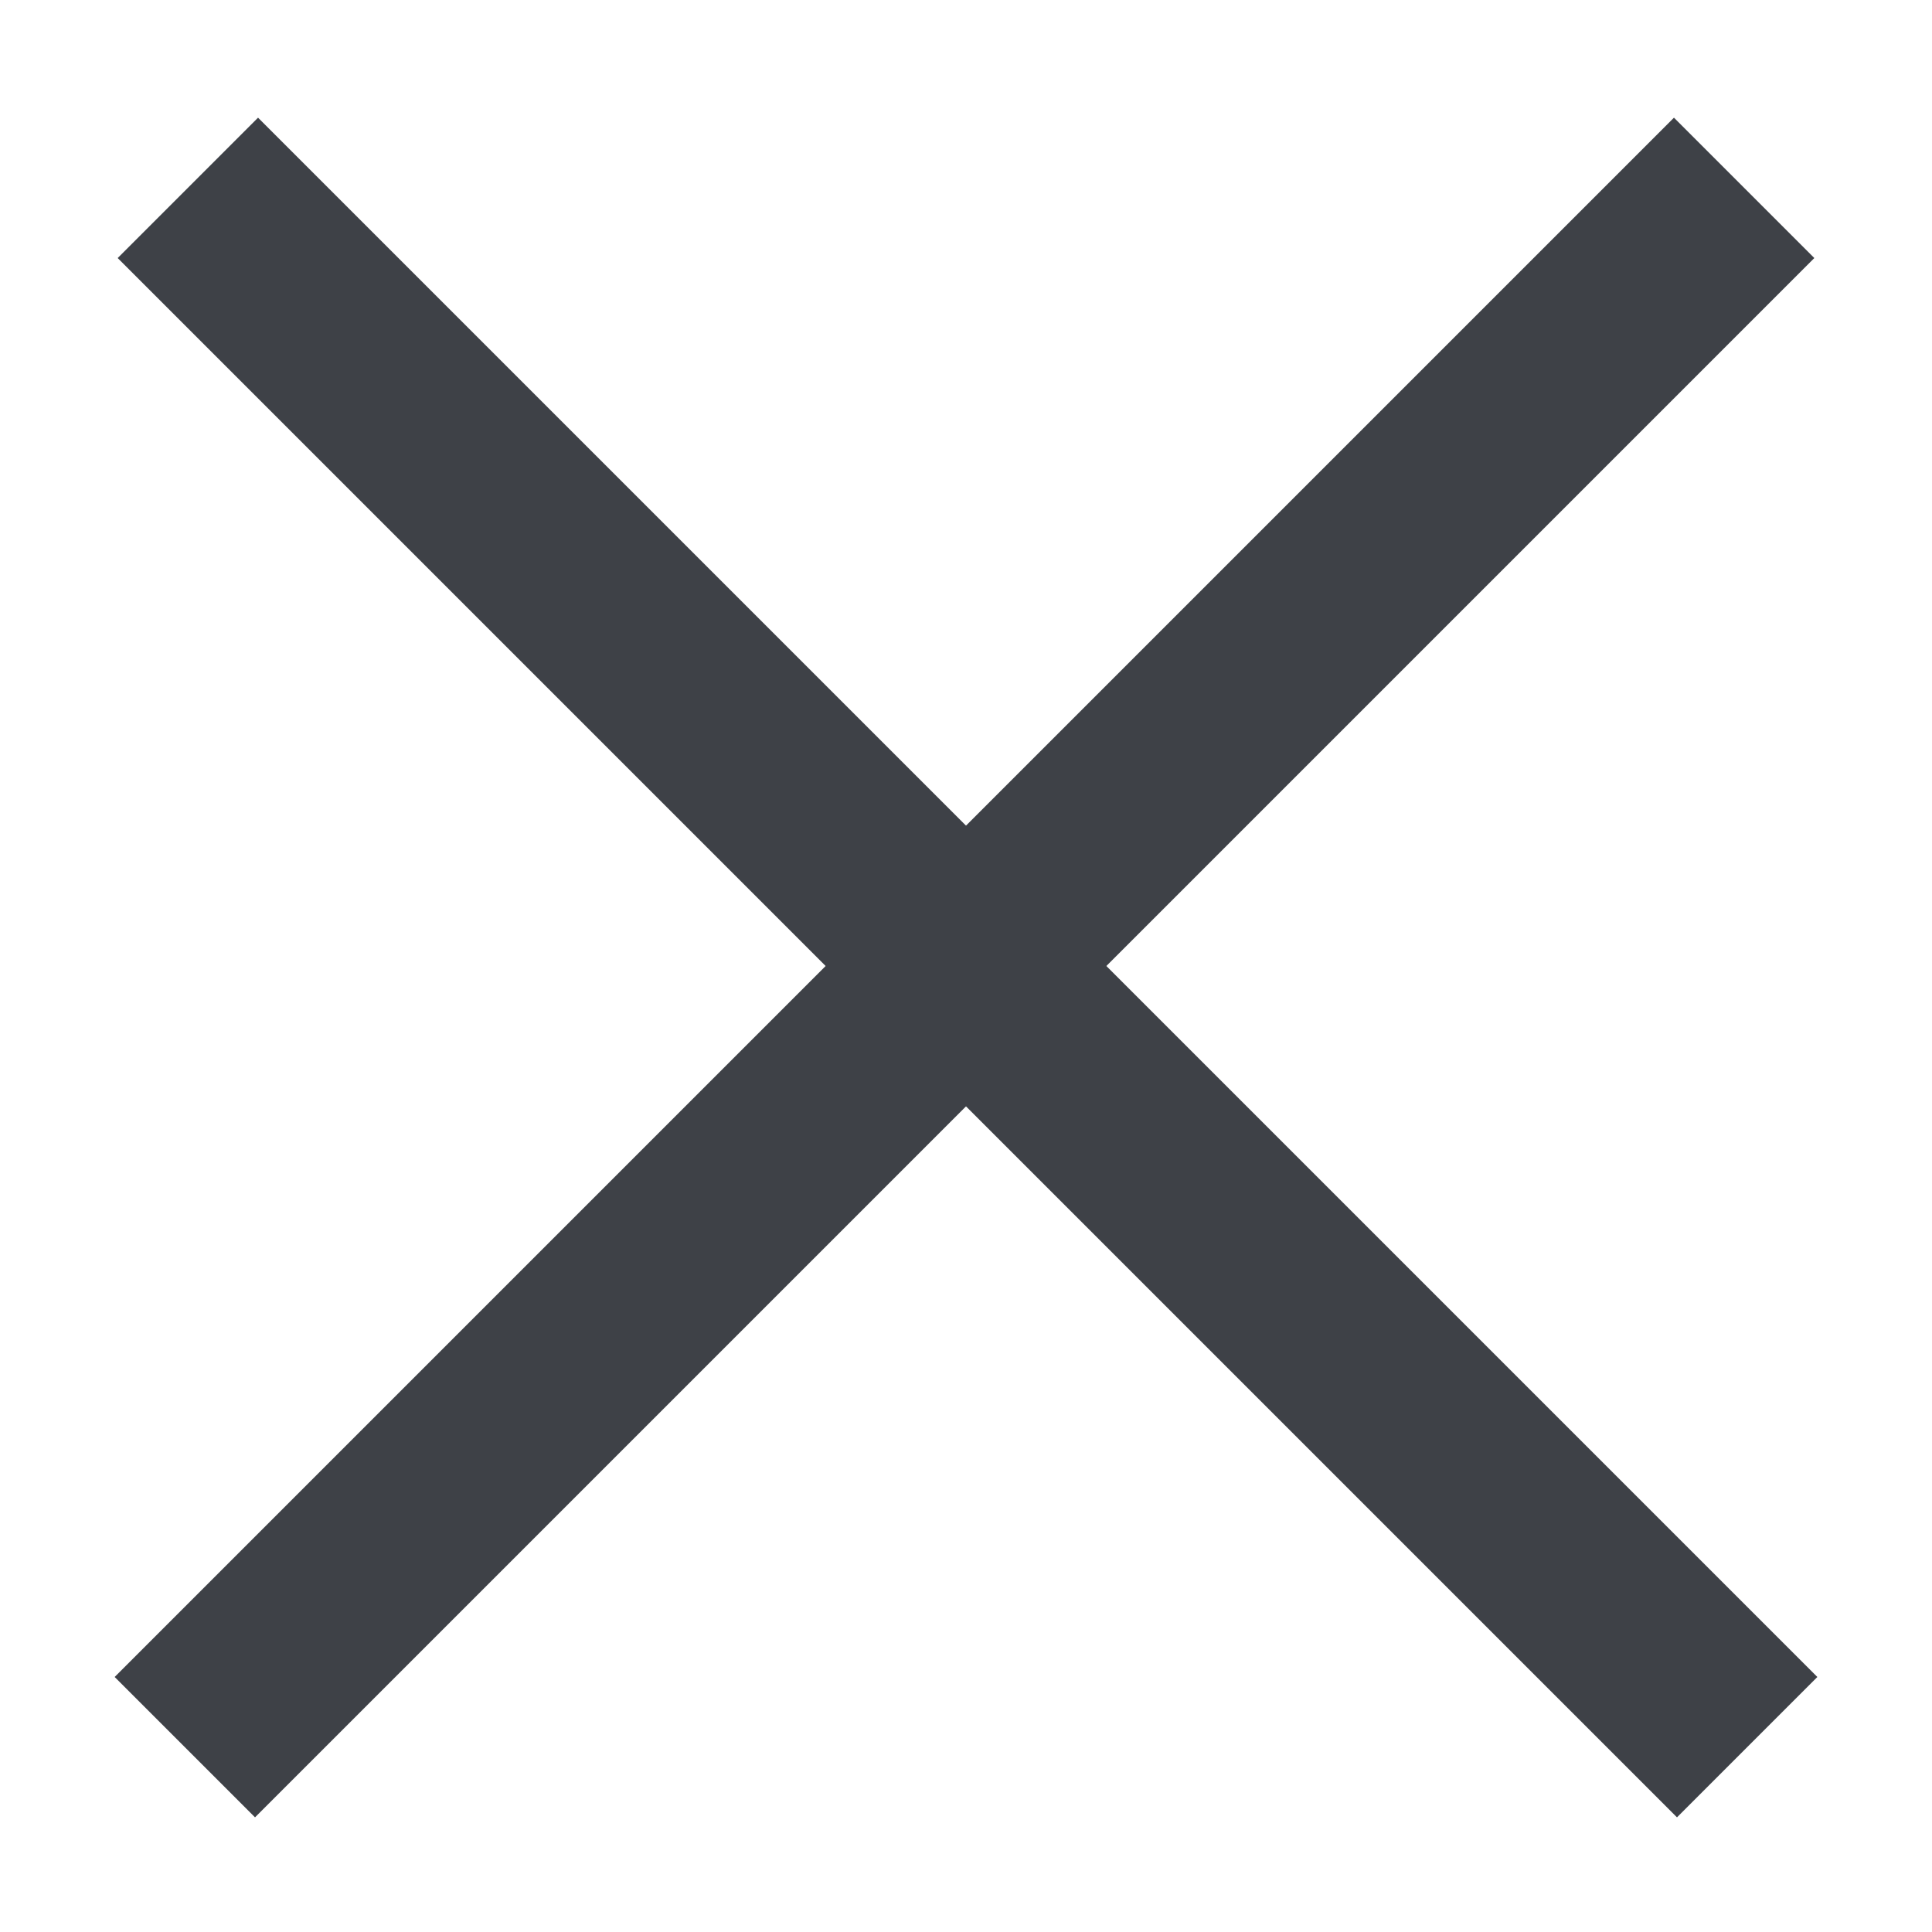
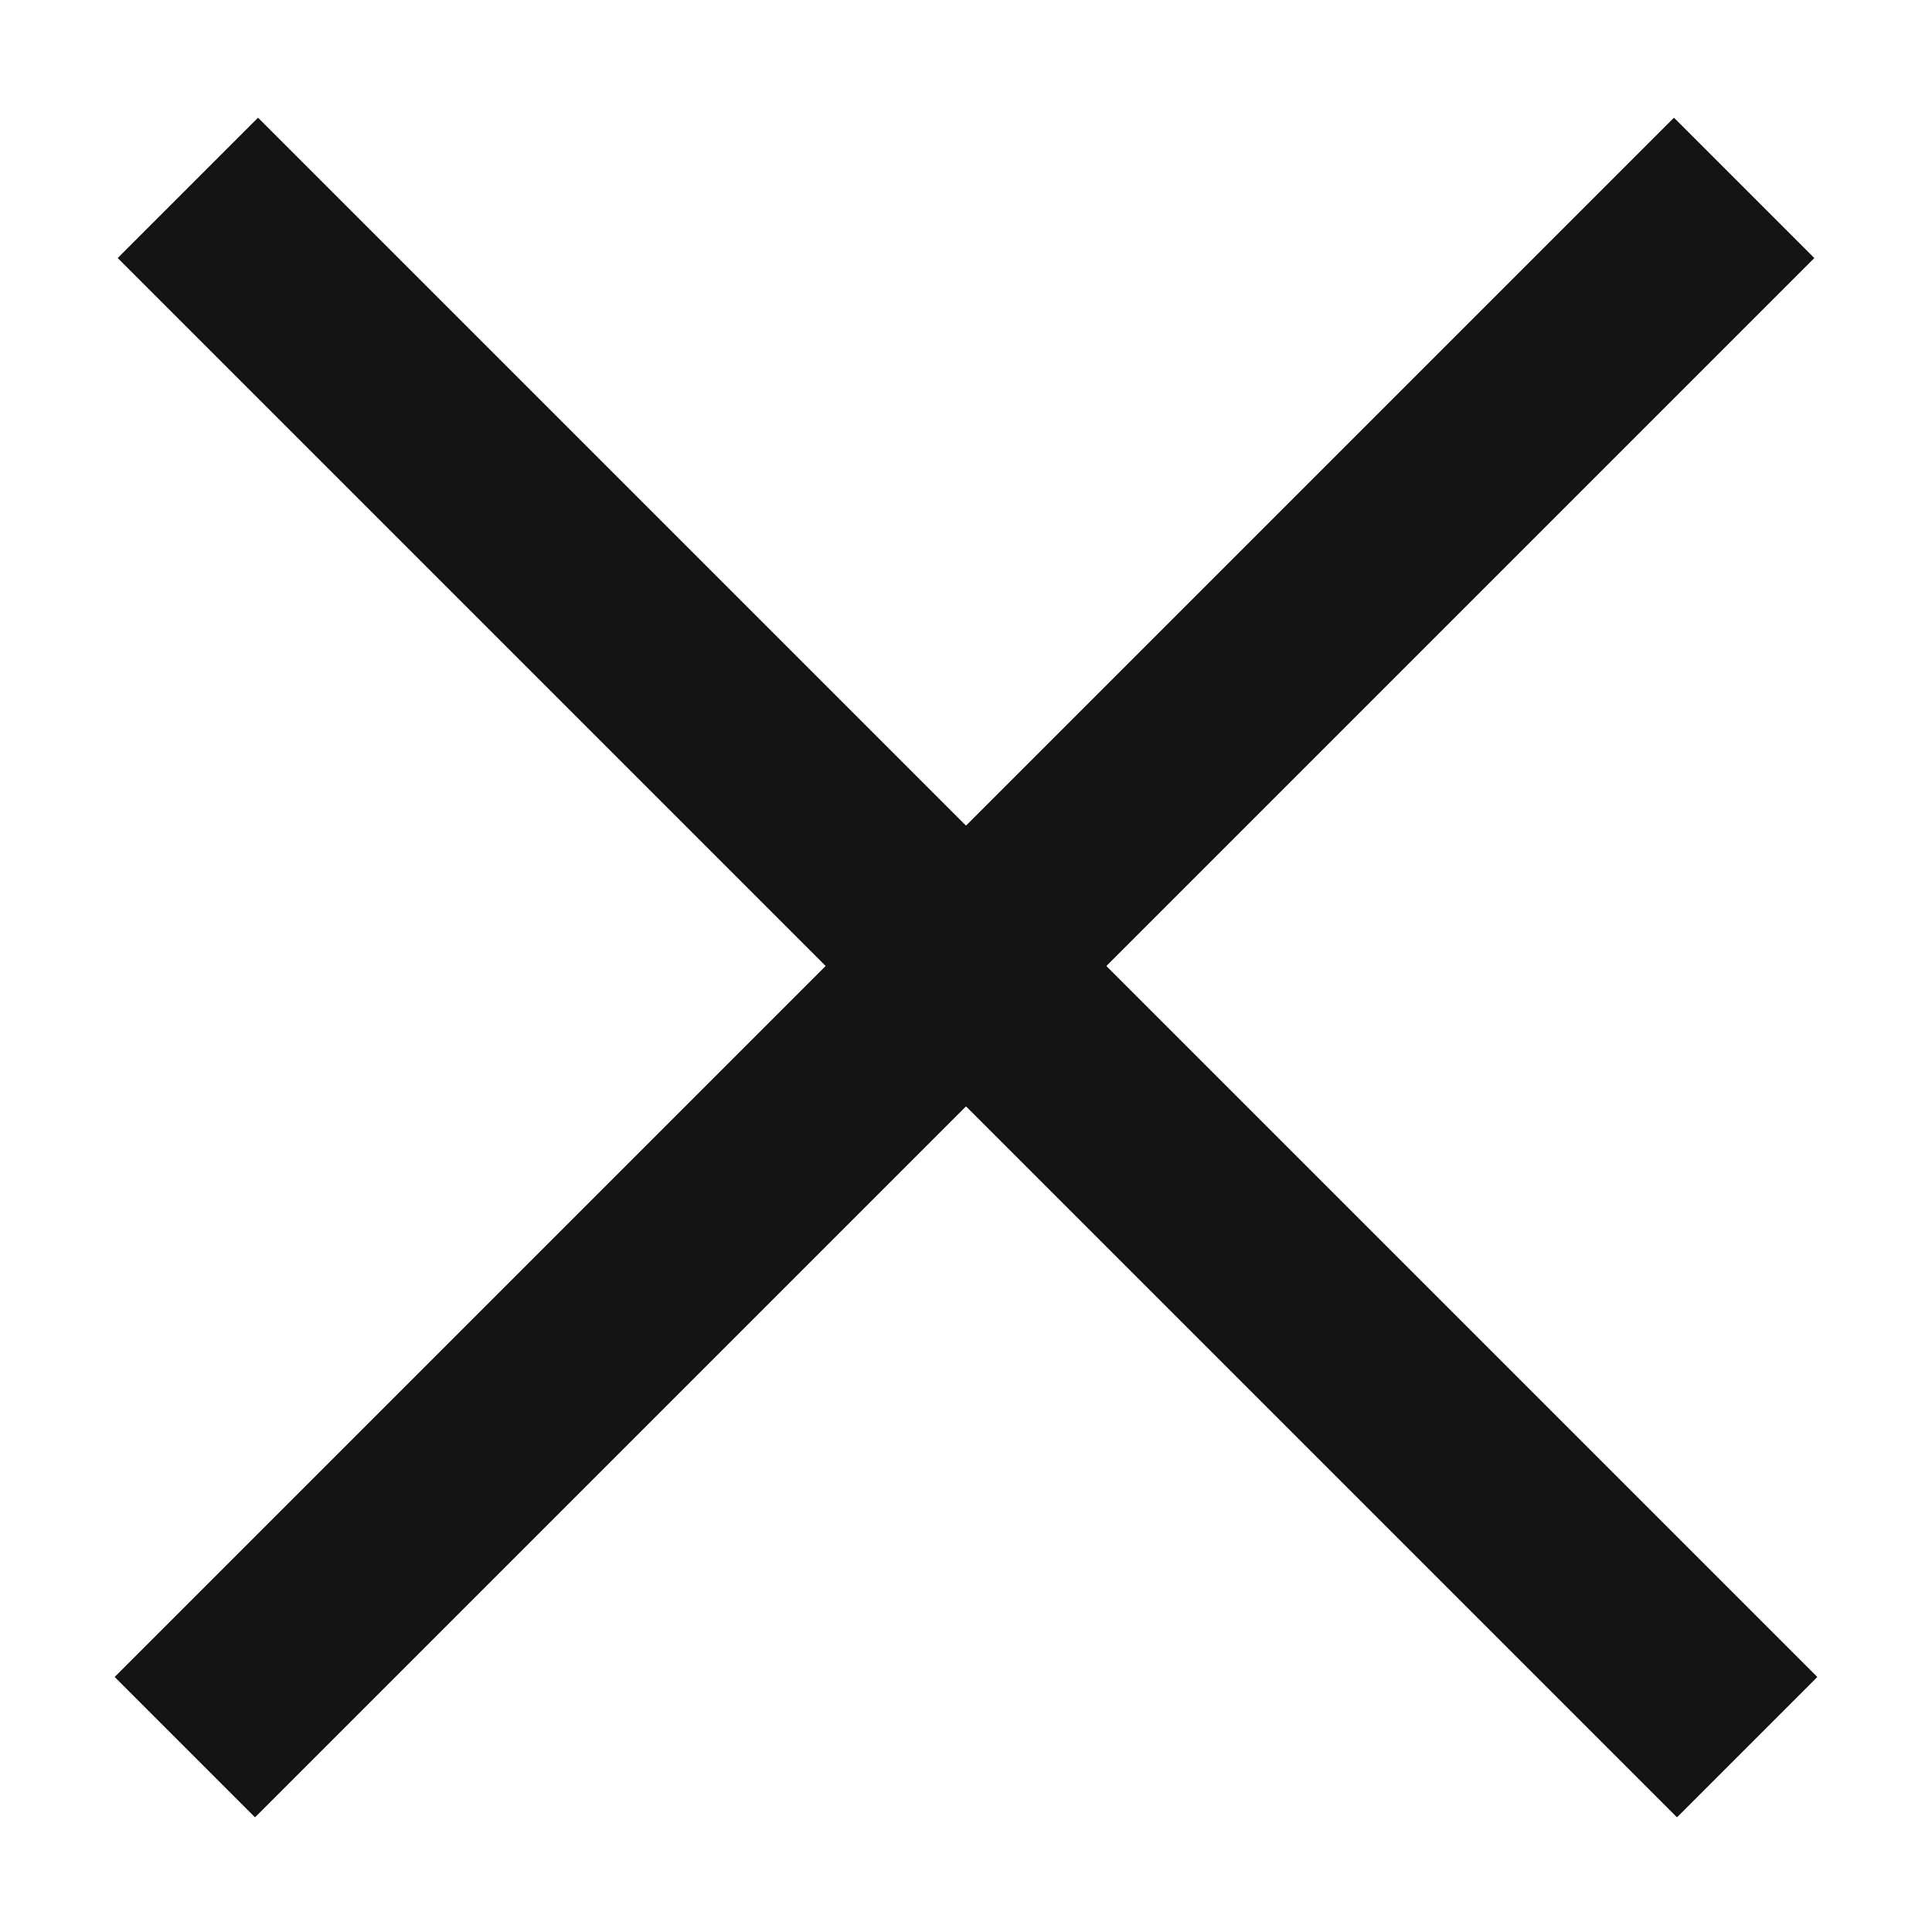
<svg xmlns="http://www.w3.org/2000/svg" width="146px" height="146px" viewBox="0 0 146 146" version="1.1">
  <defs />
  <g id="Page-1" stroke="none" stroke-width="1" fill="none" fill-rule="evenodd">
-     <path d="M19.5,19.5 L126.729,126.729" id="Line" stroke="#3E4147" stroke-width="15" stroke-linecap="square" />
-     <path d="M19.271,19.5 L126.5,126.729" id="Line-Copy" stroke="#3E4147" stroke-width="15" stroke-linecap="square" transform="translate(72.88563, 73.11437) scale(-1, 1) translate(-72.88563, -73.11437) " />
+     <path d="M19.5,19.5 L126.729,126.729" id="Line" stroke="#121415" stroke-width="15" stroke-linecap="square" />
+     <path d="M19.271,19.5 L126.5,126.729" id="Line-Copy" stroke="#121415" stroke-width="15" stroke-linecap="square" transform="translate(72.88563, 73.11437) scale(-1, 1) translate(-72.88563, -73.11437) " />
  </g>
</svg>
